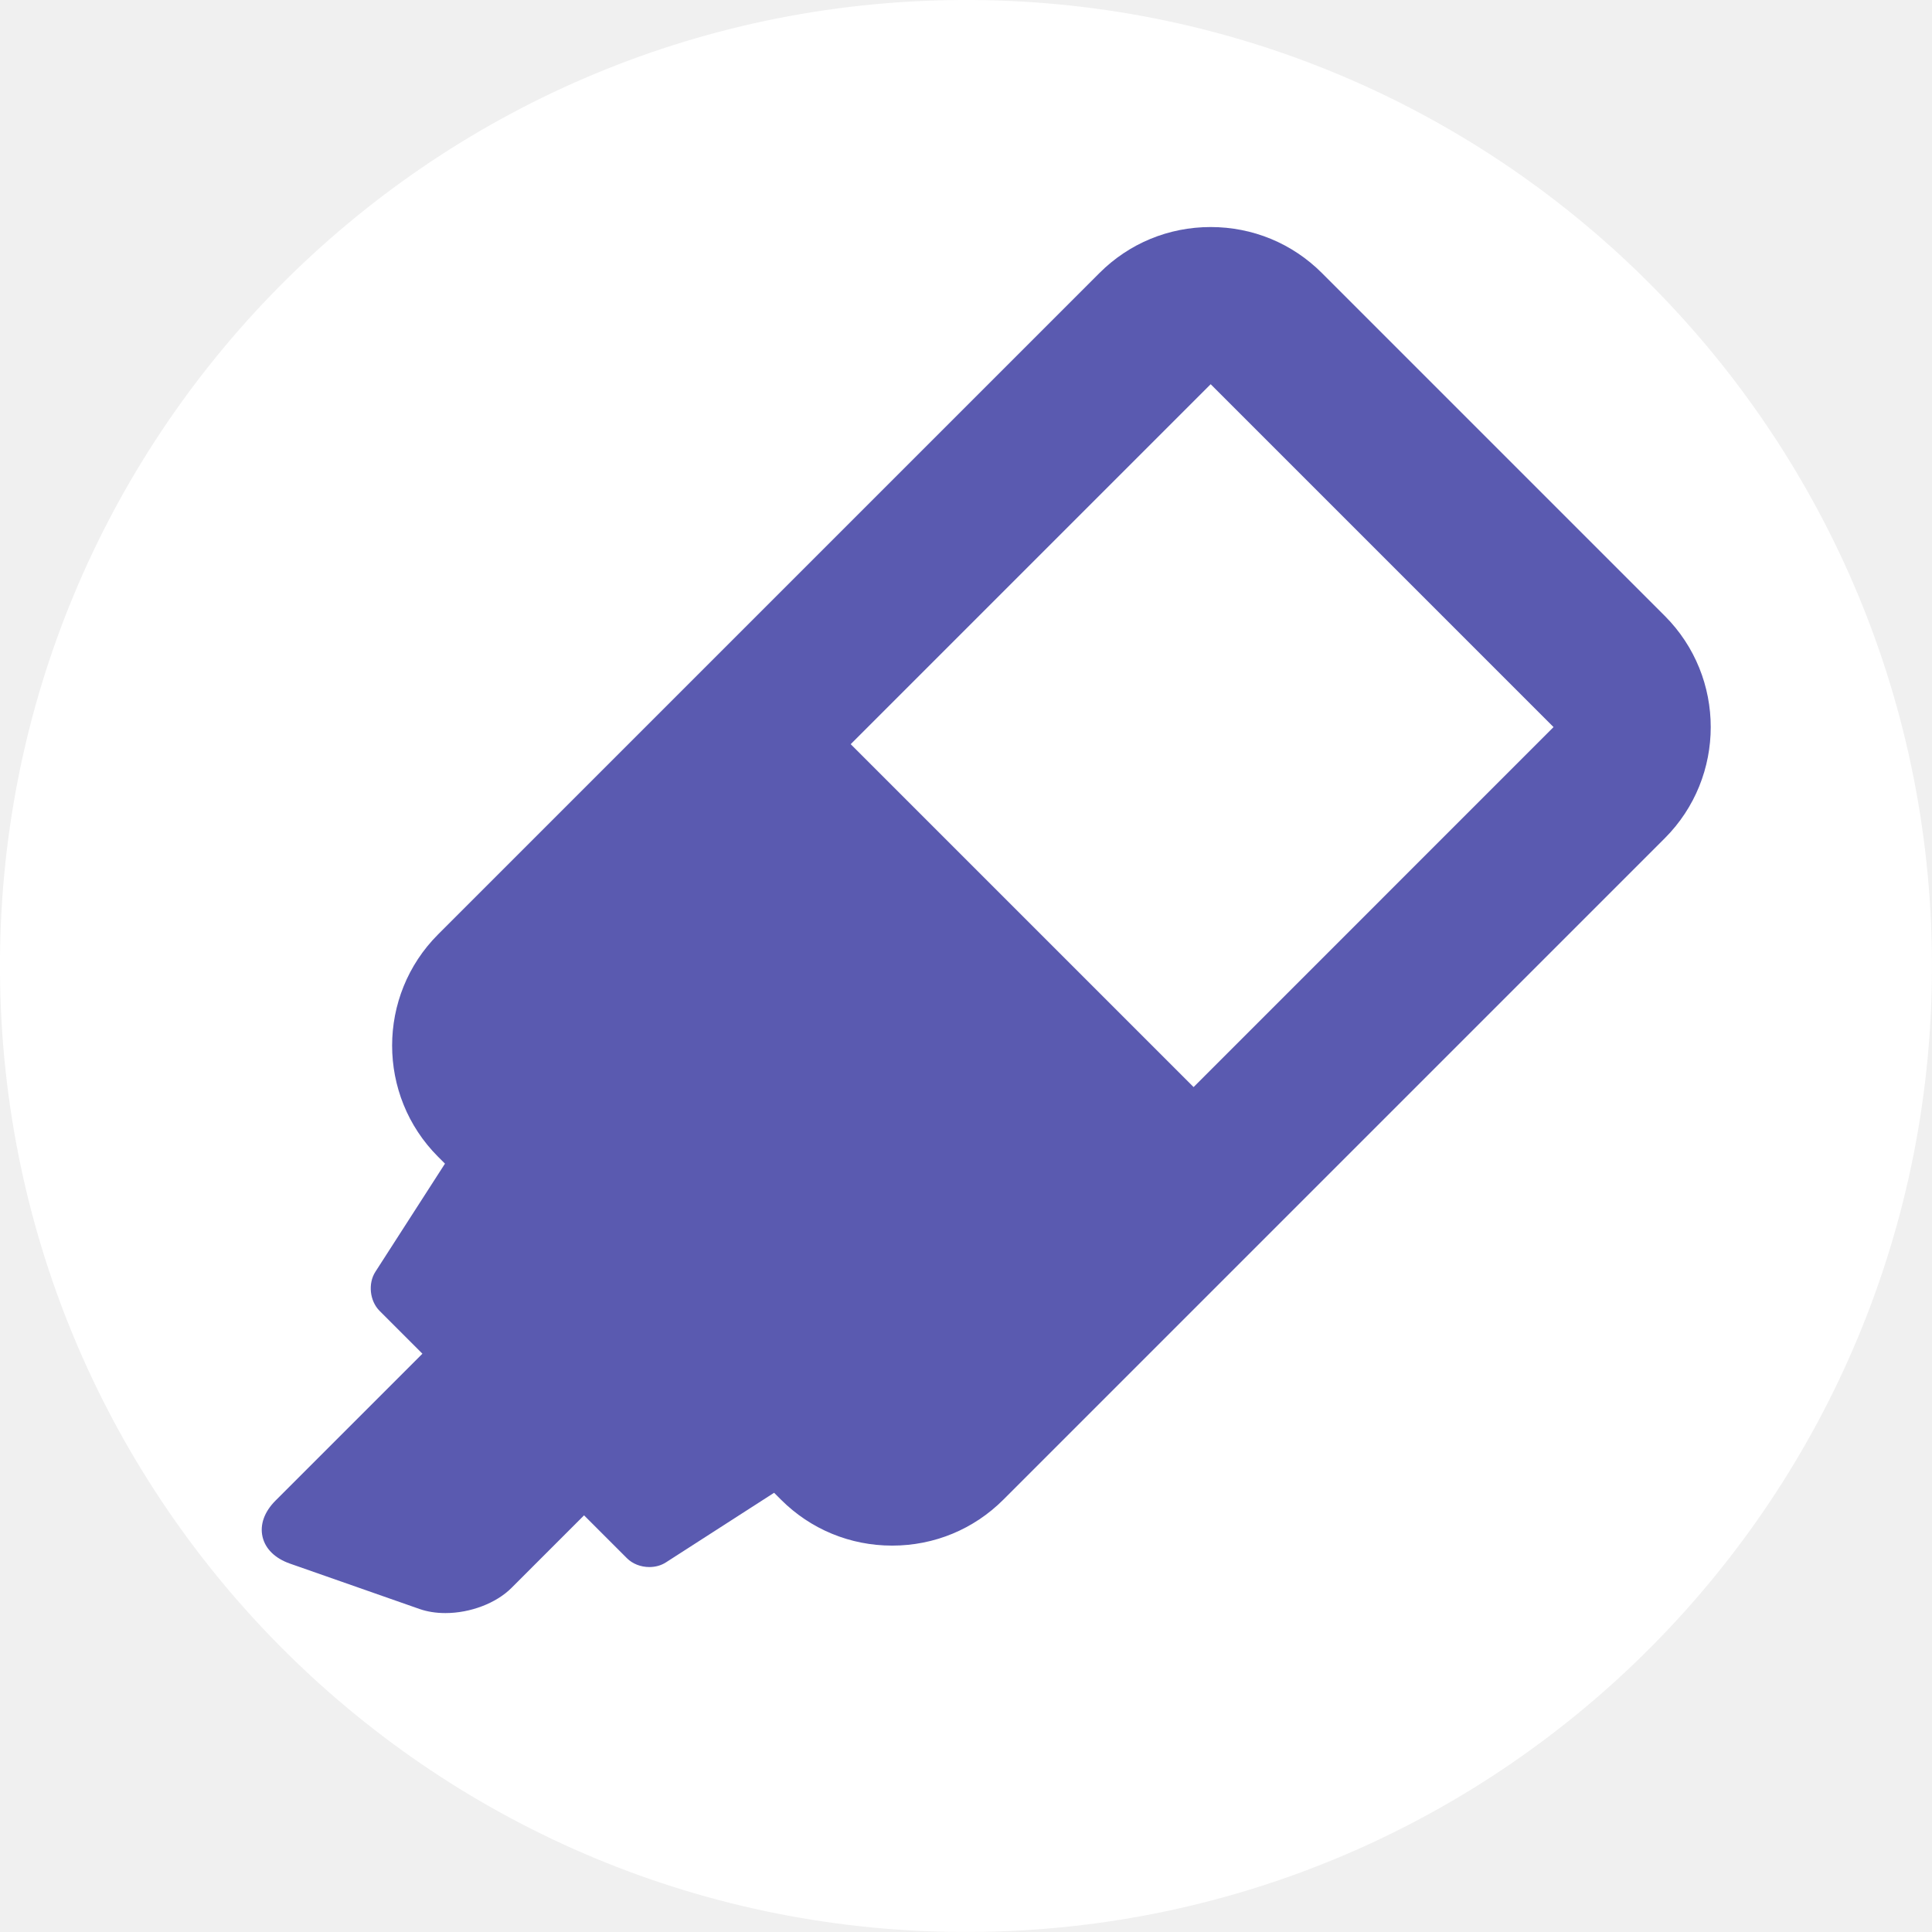
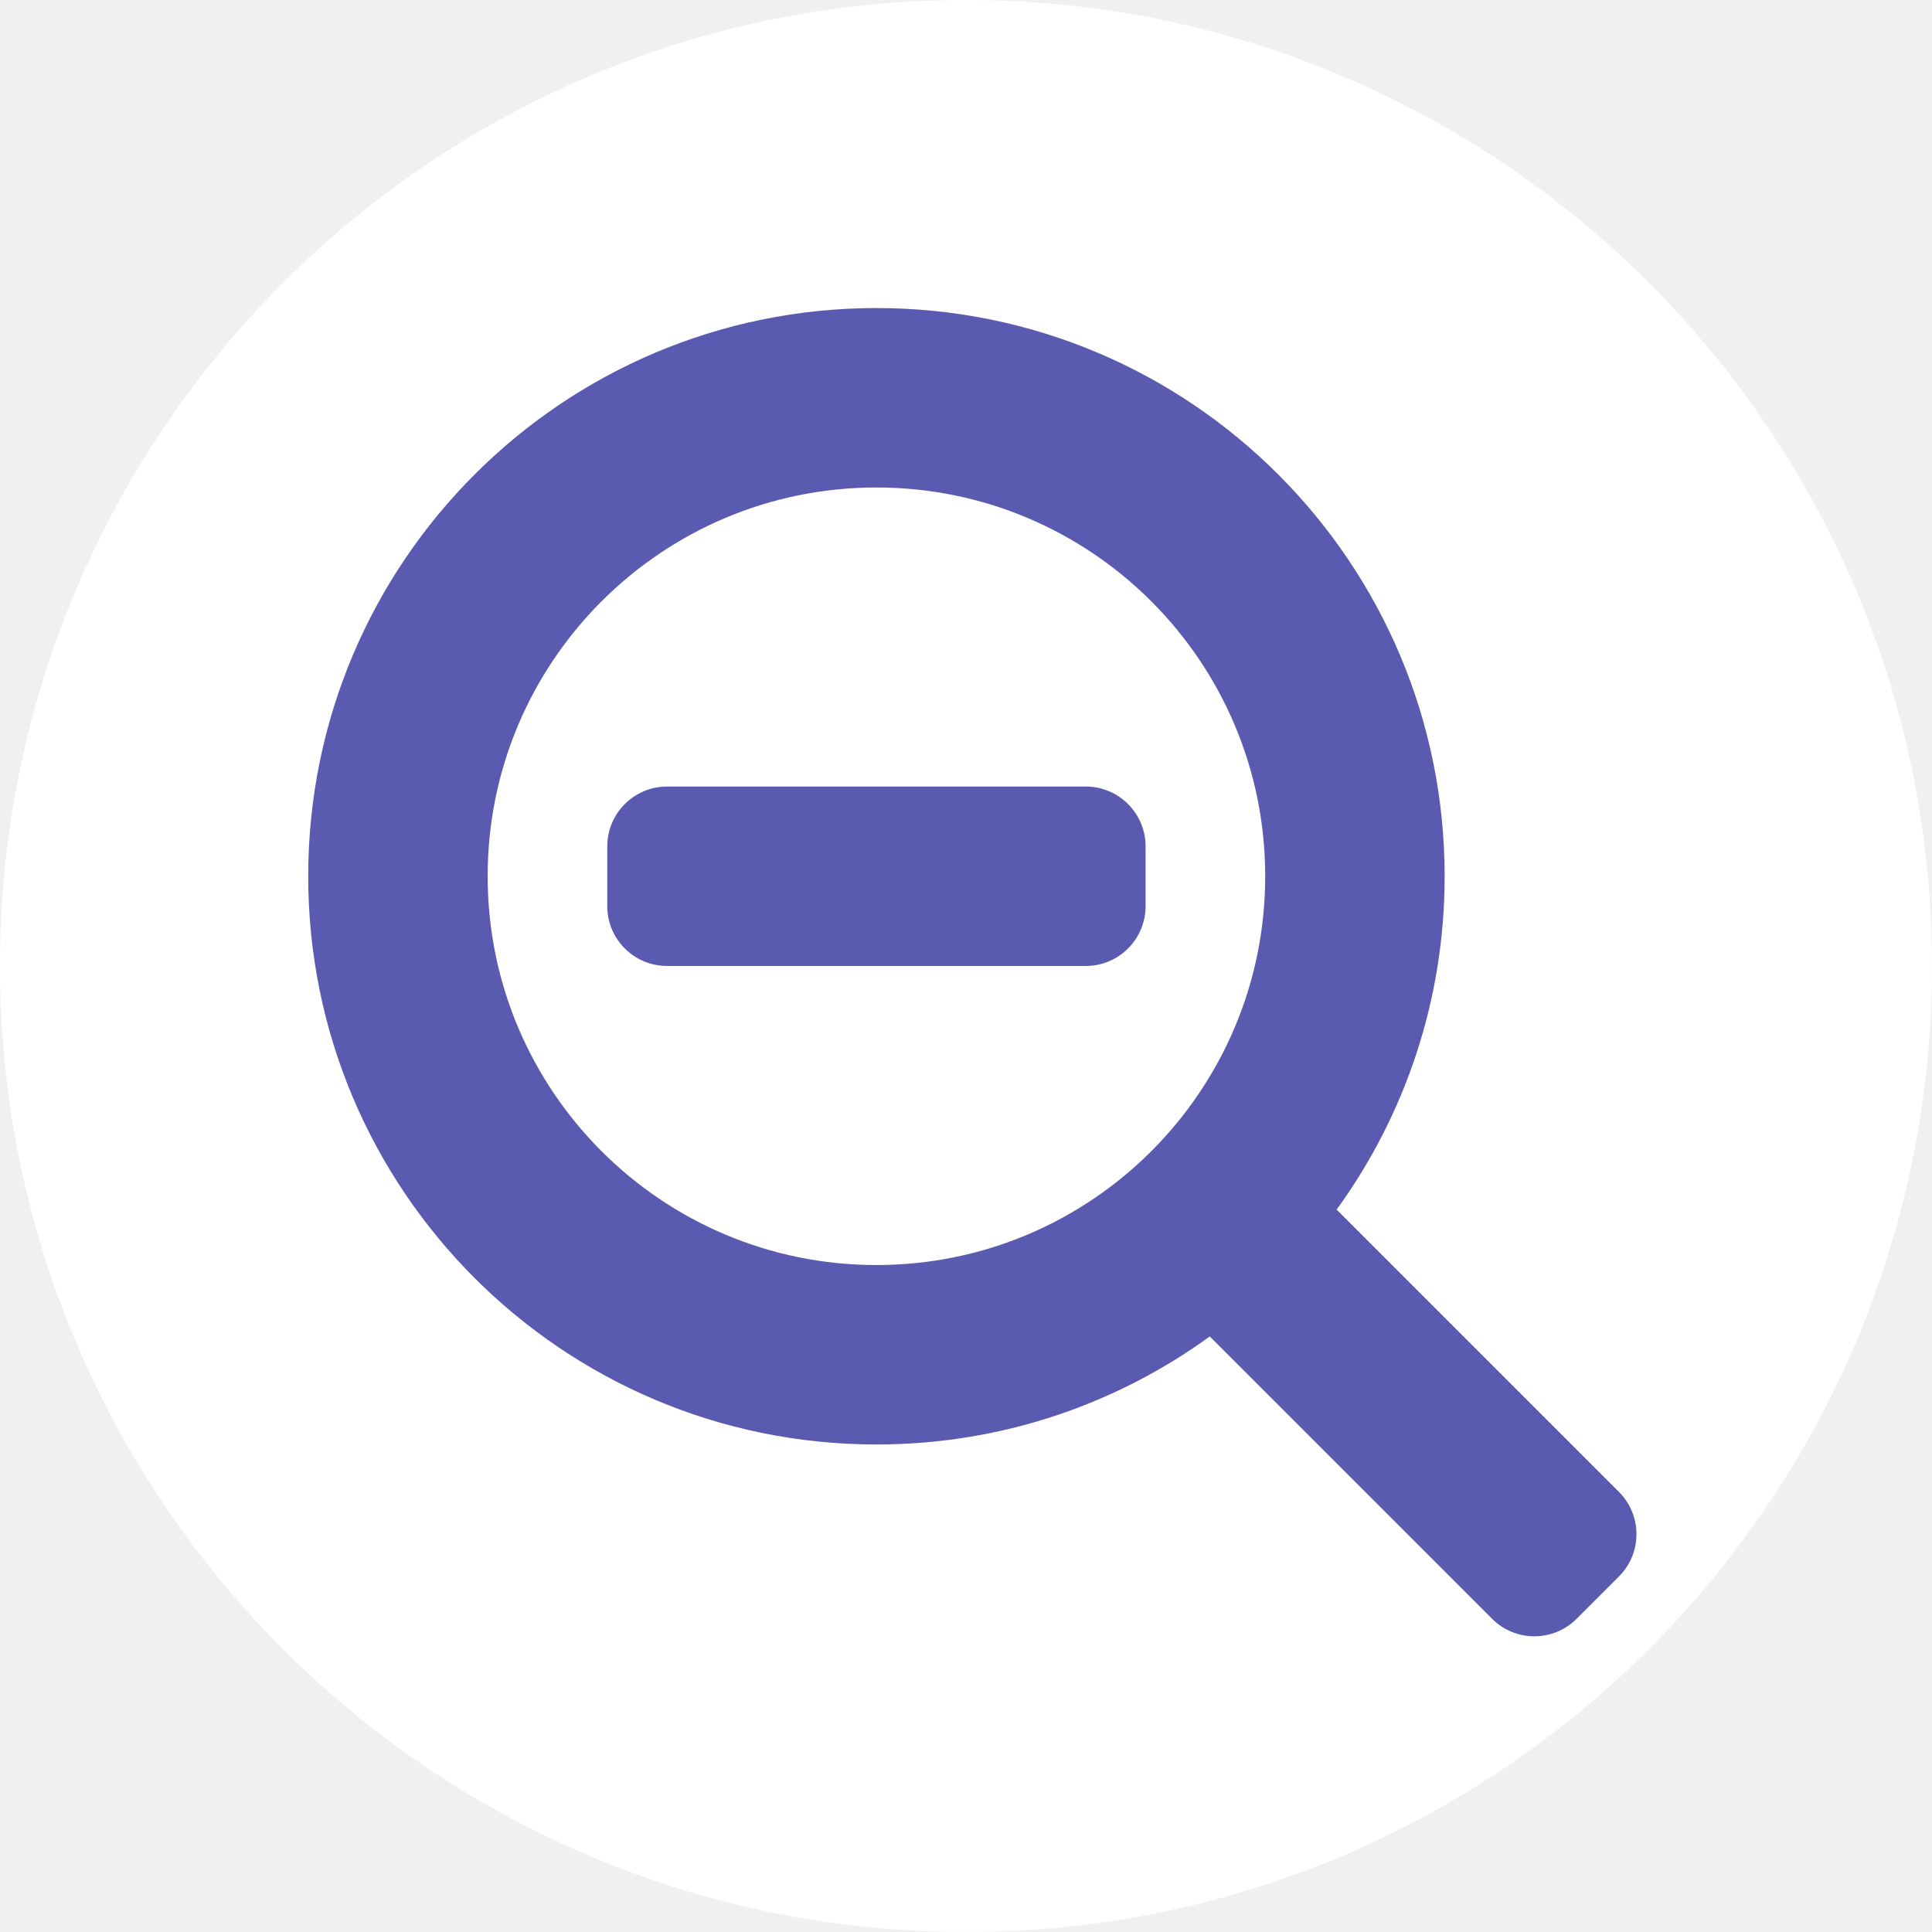
<svg xmlns="http://www.w3.org/2000/svg" width="800px" height="800px" viewBox="0 0 24 24" fill="none" version="1.1" id="svg1" xml:space="preserve">
  <defs id="defs1">
    <style id="style1-7">.cls-1{fill:none;stroke:#020202;stroke-miterlimit:10;stroke-width:1.91px;}</style>
  </defs>
  <g id="SVGRepo_bgCarrier" stroke-width="0" />
  <g id="SVGRepo_tracerCarrier" stroke-linecap="round" stroke-linejoin="round" />
  <circle style="fill:#ffffff;stroke-width:0.032;fill-opacity:1" id="path2" cx="11.931" cy="12.068" transform="rotate(-0.3263356)" r="12" />
  <style type="text/css" id="style1">

	.st0{fill:#000000;}

</style>
-   <g style="fill:#5a5ab0;fill-opacity:1" id="g1" transform="matrix(0.0651238,0,0,0.0651238,3.251408,2.429283)">
-     <path d="m 267.624,80.174 -65.4,-65.4 C 196.57,9.119 189.035,6.005 181.011,6.005 c -8.025,0 -15.56,3.113 -21.214,8.769 L 33.642,140.928 c -11.696,11.695 -11.696,30.728 0,42.426 l 1.309,1.309 -13.278,20.635 c -1.435,2.229 -1.076,5.565 0.798,7.439 l 8.178,8.178 -28.011,28.011 c -2.133,2.133 -3.017,4.581 -2.489,6.895 0.527,2.313 2.386,4.136 5.232,5.133 l 24.698,8.651 c 1.491,0.522 3.16,0.787 4.962,0.787 4.736,0 9.677,-1.879 12.585,-4.788 l 13.855,-13.855 8.177,8.177 c 1.071,1.071 2.631,1.686 4.28,1.686 1.164,0 2.257,-0.308 3.16,-0.889 l 20.635,-13.278 1.309,1.309 c 5.654,5.655 13.188,8.769 21.213,8.769 8.025,0 15.56,-3.115 21.213,-8.769 L 267.622,122.601 c 11.699,-11.698 11.699,-30.73 0.002,-42.427 z m -89.873,89.882 -65.406,-65.405 68.665,-68.664 65.4,65.401 z" id="path1-2" style="fill:#5a5ab0;fill-opacity:1" />
+   <g style="fill:#5a5ab0;fill-opacity:1" id="g5" transform="matrix(0.7430064,0,0,0.7430064,3.457243,3.455141)">
+     <path d="m 6.5,8.5 c -0.552,0 -1,0.448 -1,1 v 1 c 0,0.552 0.448,1 1,1 h 7 c 0.552,0 1,-0.448 1,-1 v -1 c 0,-0.552 -0.448,-1 -1,-1 z" fill="#000000" id="path1-9" style="fill:#5a5ab0;fill-opacity:1" />
+     <path fill-rule="evenodd" clip-rule="evenodd" d="m 0.5,10 c 0,-5.247 4.253,-9.5 9.5,-9.5 5.247,0 9.5,4.253 9.5,9.5 0,2.082 -0.67,4.008 -1.806,5.573 l 4.72,4.72 c 0.391,0.391 0.391,1.024 0,1.414 l -0.707,0.707 c -0.391,0.391 -1.024,0.391 -1.414,0 L 15.573,17.694 C 14.008,18.83 12.082,19.5 10,19.5 4.753,19.5 0.5,15.247 0.5,10 Z M 10,3.5 c -3.59,0 -6.5,2.91 -6.5,6.5 0,3.59 2.91,6.5 6.5,6.5 3.59,0 6.5,-2.91 6.5,-6.5 0,-3.59 -2.91,-6.5 -6.5,-6.5 z" fill="#000000" id="path2-2" style="fill:#5a5ab0;fill-opacity:1" />
  </g>
</svg>
